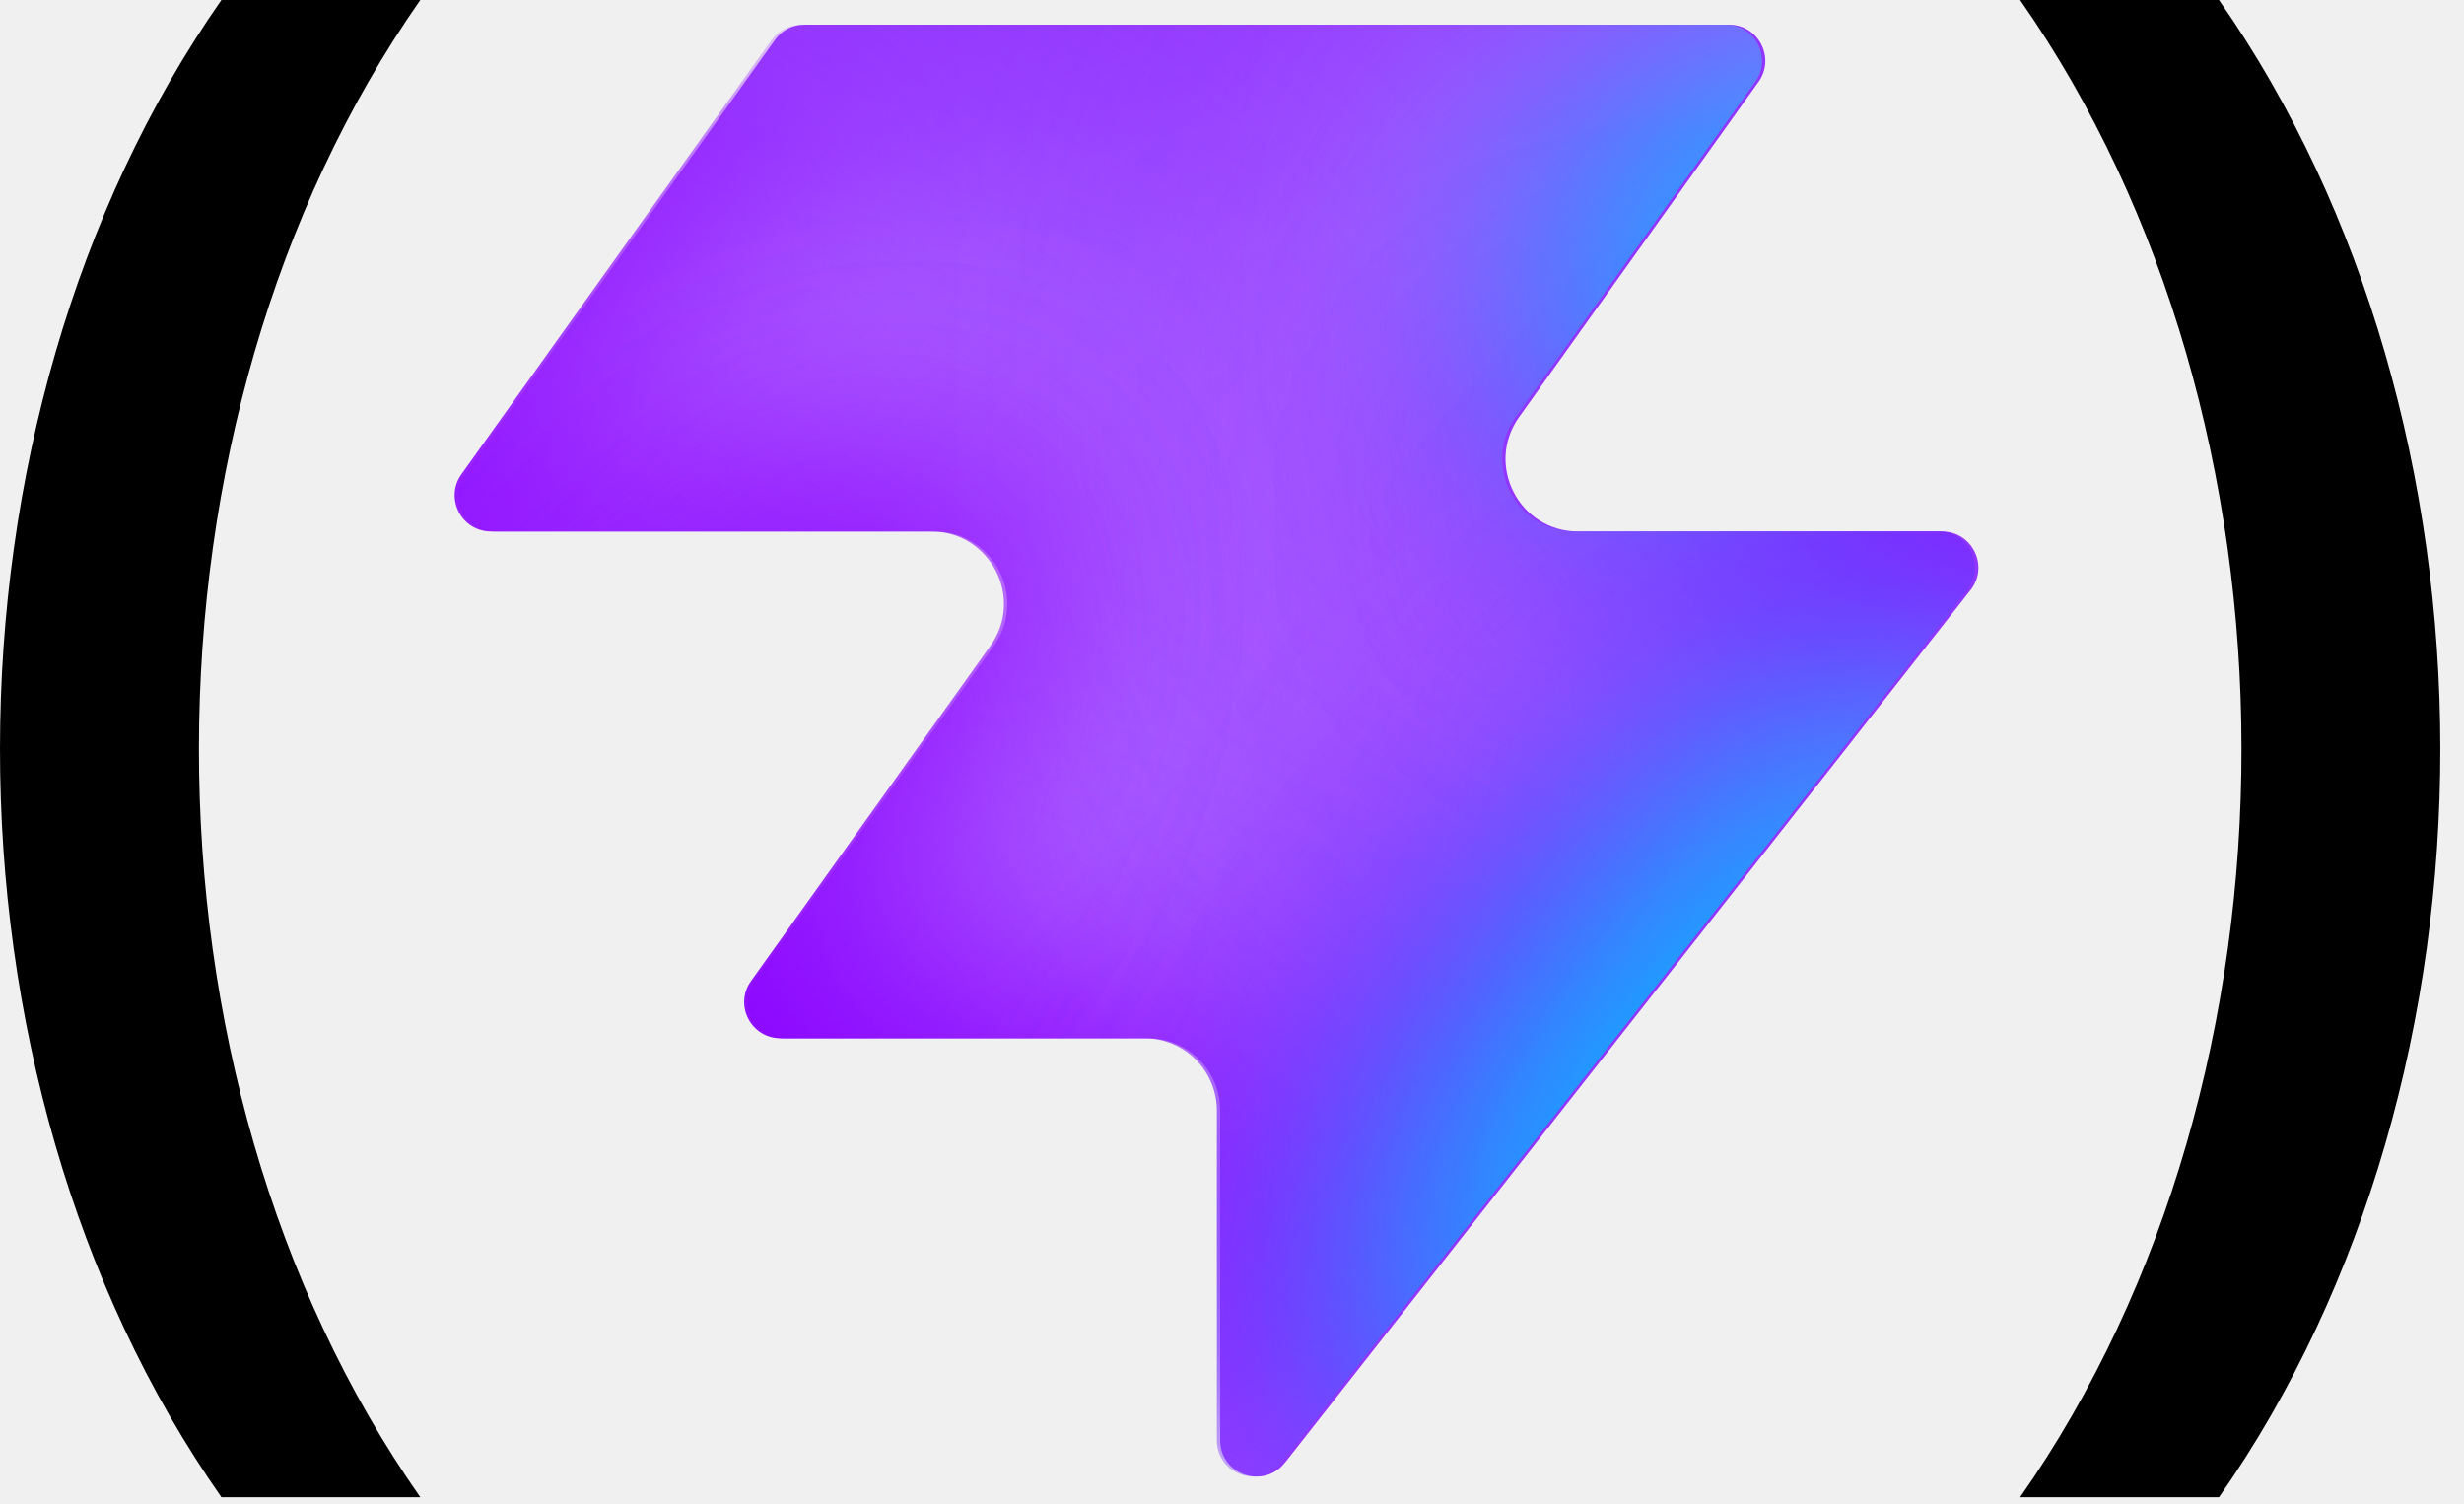
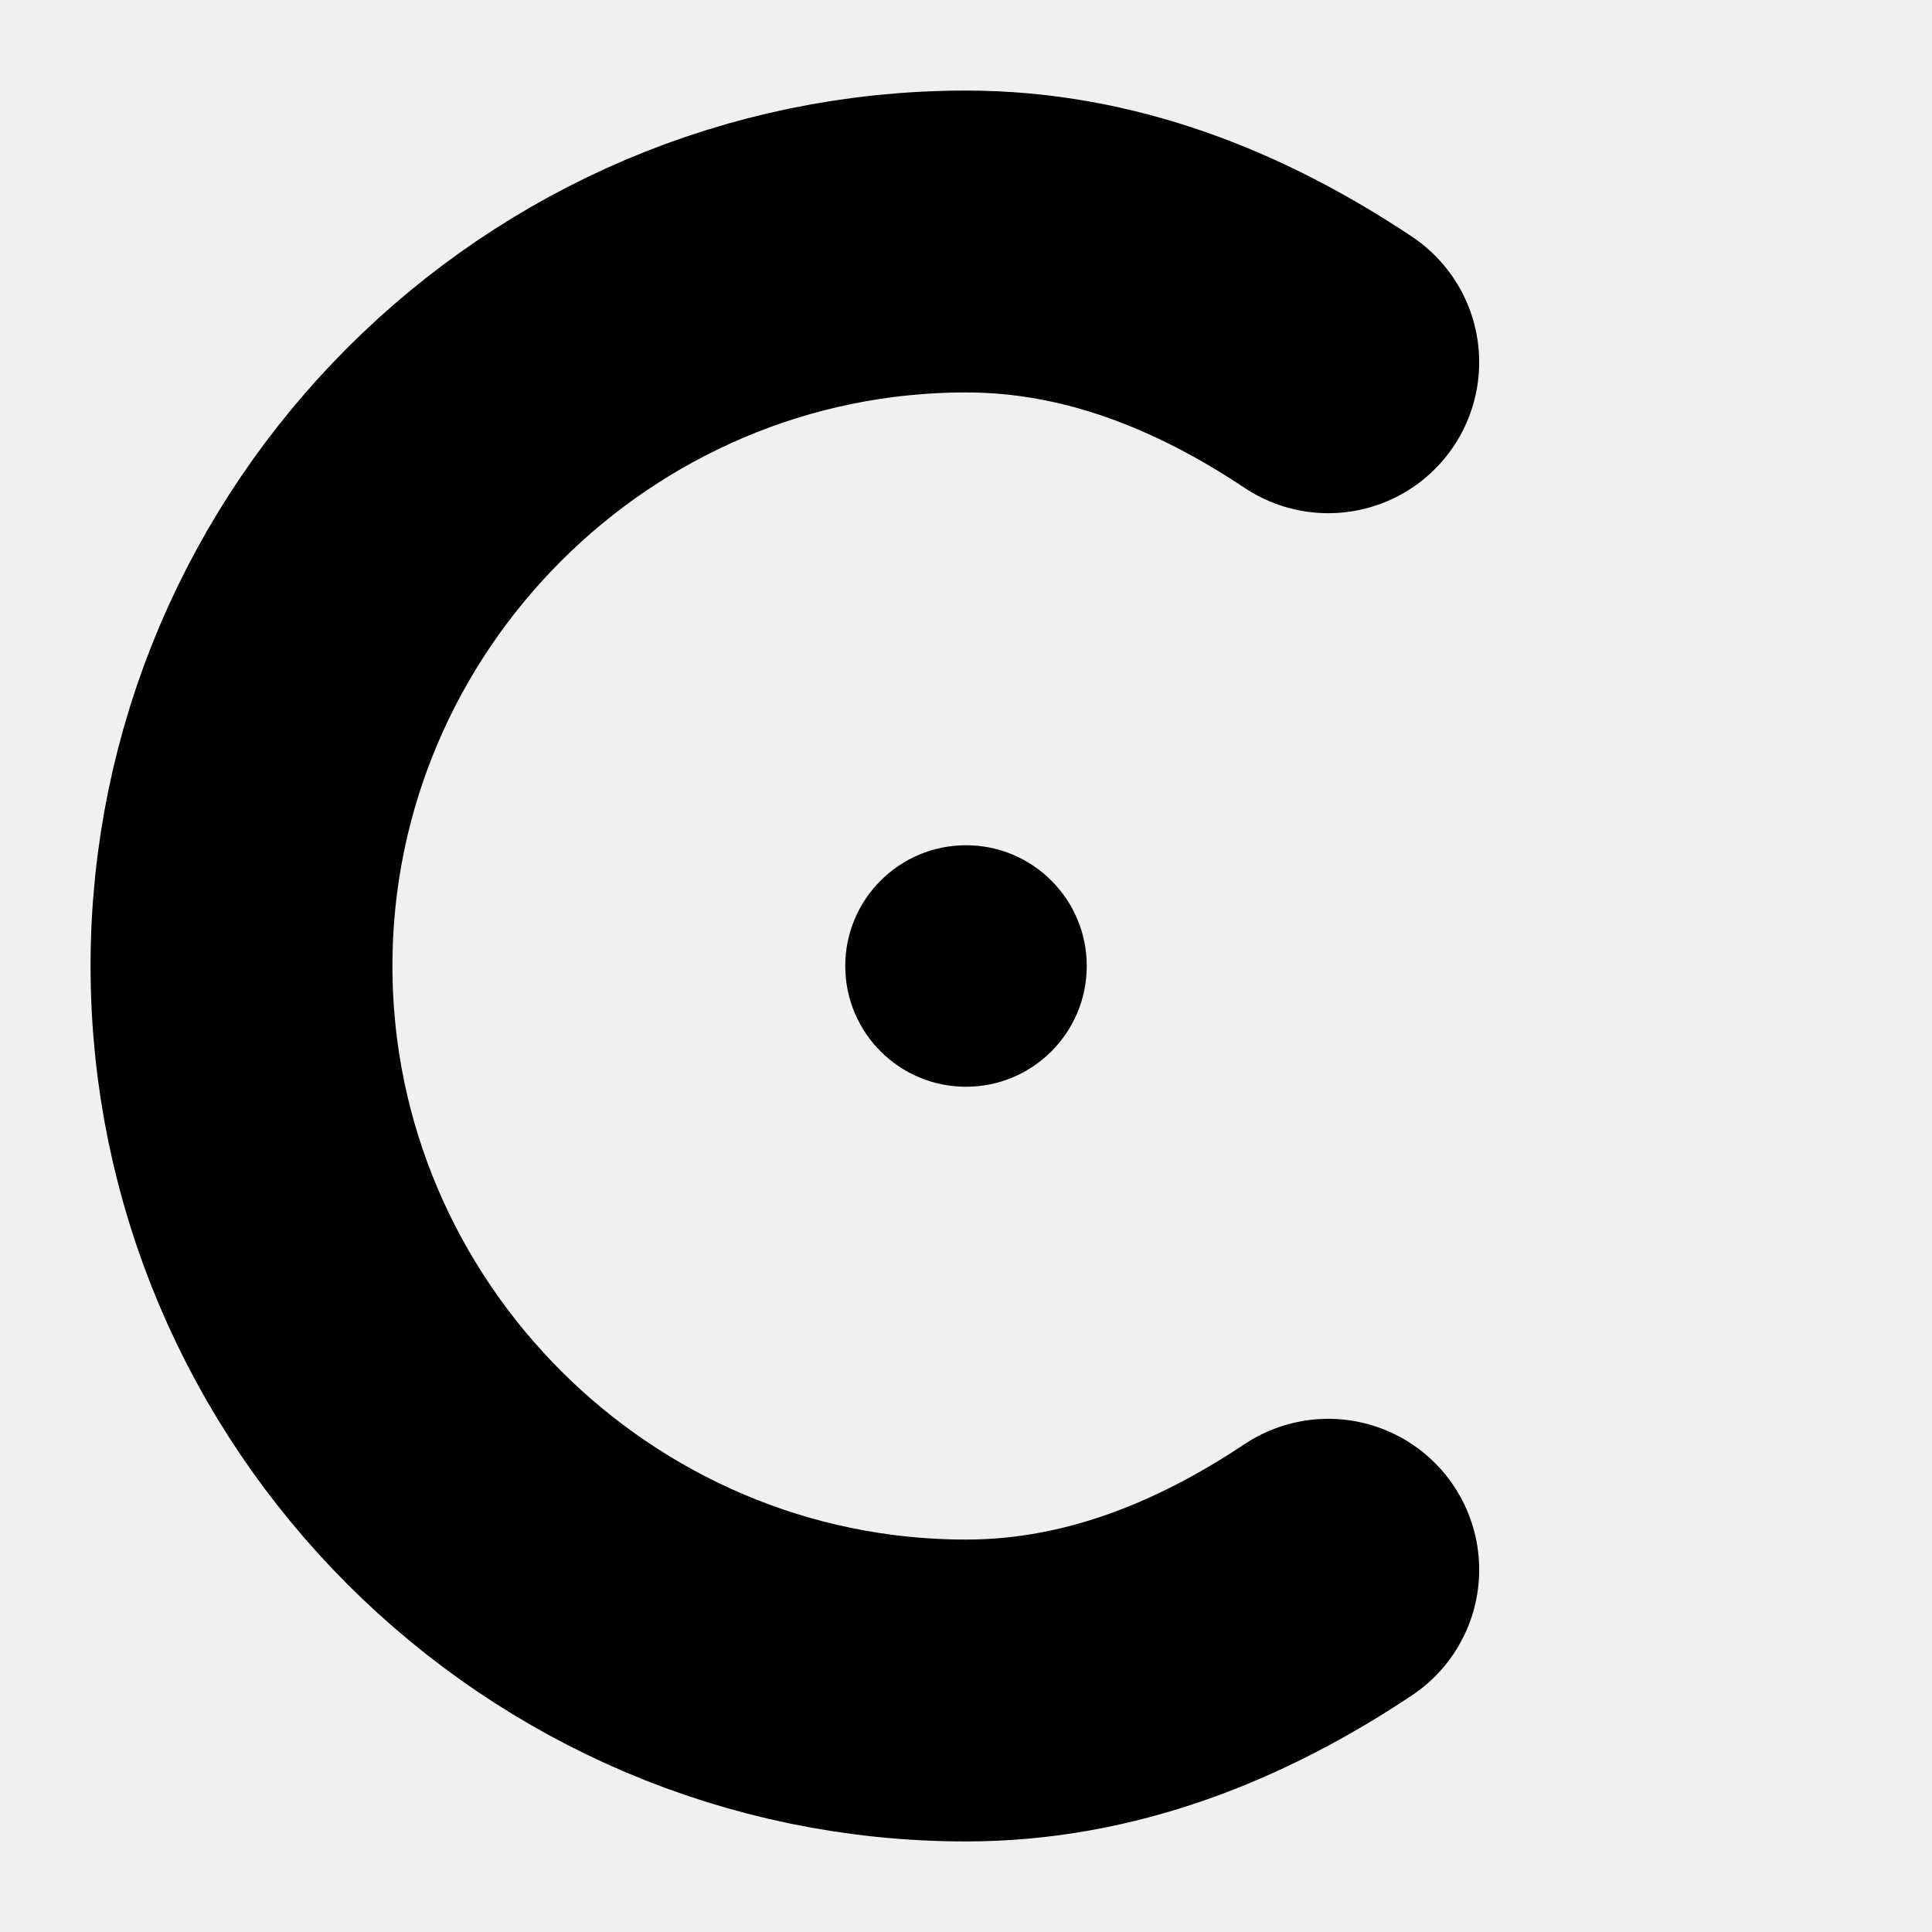
- <svg xmlns="http://www.w3.org/2000/svg" width="77" height="47" fill="none" aria-labelledby="vite-logo-title" viewBox="0 0 77 47">
-   <style>.parenthesis{fill:#000}@media (prefers-color-scheme:dark){.parenthesis{fill:#fff}}</style>
-   <path fill="#9135ff" d="M40.151 45.71c-.663.844-2.02.374-2.02-.699V34.708a2.26 2.26 0 0 0-2.262-2.262H24.493c-.92 0-1.457-1.04-.92-1.788l7.479-10.471c1.07-1.498 0-3.578-1.842-3.578H15.443c-.92 0-1.456-1.04-.92-1.788l9.696-13.576c.213-.297.556-.474.92-.474h28.894c.92 0 1.456 1.04.92 1.788l-7.48 10.472c-1.07 1.497 0 3.578 1.842 3.578h11.376c.944 0 1.474 1.087.89 1.83L40.153 45.712z" />
-   <mask id="a" width="48" height="47" x="14" y="0" maskUnits="userSpaceOnUse" style="mask-type:alpha">
-     <path fill="#000" d="M40.047 45.71c-.663.843-2.02.374-2.02-.699V34.708a2.26 2.26 0 0 0-2.262-2.262H24.389c-.92 0-1.457-1.04-.92-1.788l7.479-10.472c1.07-1.497 0-3.578-1.842-3.578H15.34c-.92 0-1.456-1.04-.92-1.788l9.696-13.575c.213-.297.556-.474.92-.474H53.93c.92 0 1.456 1.04.92 1.788L47.37 13.03c-1.07 1.498 0 3.578 1.842 3.578h11.376c.944 0 1.474 1.088.89 1.831L40.049 45.712z" />
-   </mask>
-   <g mask="url(#a)">
-     <g filter="url(#b)">
-       <ellipse cx="5.508" cy="14.704" fill="#eee6ff" rx="5.508" ry="14.704" transform="rotate(269.814 20.96 11.29)scale(-1 1)" />
-     </g>
-     <g filter="url(#c)">
-       <ellipse cx="10.399" cy="29.851" fill="#eee6ff" rx="10.399" ry="29.851" transform="rotate(89.814 -16.902 -8.275)scale(1 -1)" />
-     </g>
-     <g filter="url(#d)">
-       <ellipse cx="5.508" cy="30.487" fill="#8900ff" rx="5.508" ry="30.487" transform="rotate(89.814 -19.197 -7.127)scale(1 -1)" />
-     </g>
-     <g filter="url(#e)">
-       <ellipse cx="5.508" cy="30.599" fill="#8900ff" rx="5.508" ry="30.599" transform="rotate(89.814 -25.928 4.177)scale(1 -1)" />
-     </g>
-     <g filter="url(#f)">
-       <ellipse cx="5.508" cy="30.599" fill="#8900ff" rx="5.508" ry="30.599" transform="rotate(89.814 -25.738 5.52)scale(1 -1)" />
-     </g>
-     <g filter="url(#g)">
-       <ellipse cx="14.072" cy="22.078" fill="#eee6ff" rx="14.072" ry="22.078" transform="rotate(93.35 31.245 55.578)scale(-1 1)" />
-     </g>
-     <g filter="url(#h)">
-       <ellipse cx="3.47" cy="21.501" fill="#8900ff" rx="3.47" ry="21.501" transform="rotate(89.009 35.419 55.202)scale(-1 1)" />
-     </g>
-     <g filter="url(#i)">
-       <ellipse cx="3.47" cy="21.501" fill="#8900ff" rx="3.47" ry="21.501" transform="rotate(89.009 35.419 55.202)scale(-1 1)" />
-     </g>
-     <g filter="url(#j)">
-       <ellipse cx="14.592" cy="9.743" fill="#8900ff" rx="4.407" ry="29.108" transform="rotate(39.51 14.592 9.743)" />
-     </g>
-     <g filter="url(#k)">
-       <ellipse cx="61.728" cy="-5.321" fill="#8900ff" rx="4.407" ry="29.108" transform="rotate(37.892 61.728 -5.32)" />
-     </g>
-     <g filter="url(#l)">
-       <ellipse cx="55.618" cy="7.104" fill="#00c2ff" rx="5.971" ry="9.665" transform="rotate(37.892 55.618 7.104)" />
-     </g>
-     <g filter="url(#m)">
-       <ellipse cx="12.326" cy="39.103" fill="#8900ff" rx="4.407" ry="29.108" transform="rotate(37.892 12.326 39.103)" />
-     </g>
-     <g filter="url(#n)">
-       <ellipse cx="12.326" cy="39.103" fill="#8900ff" rx="4.407" ry="29.108" transform="rotate(37.892 12.326 39.103)" />
-     </g>
-     <g filter="url(#o)">
-       <ellipse cx="49.857" cy="30.678" fill="#8900ff" rx="4.407" ry="29.108" transform="rotate(37.892 49.857 30.678)" />
-     </g>
-     <g filter="url(#p)">
-       <ellipse cx="52.623" cy="33.171" fill="#00c2ff" rx="5.971" ry="15.297" transform="rotate(37.892 52.623 33.17)" />
-     </g>
-   </g>
-   <path d="M6.919 0c-9.198 13.166-9.252 33.575 0 46.789h6.215c-9.25-13.214-9.196-33.623 0-46.789zm62.424 0h-6.215c9.198 13.166 9.252 33.575 0 46.789h6.215c9.25-13.214 9.196-33.623 0-46.789" class="parenthesis" />
-   <defs>
-     <filter id="b" width="60.045" height="41.654" x="-5.564" y="16.92" color-interpolation-filters="sRGB" filterUnits="userSpaceOnUse">
-       <feFlood flood-opacity="0" result="BackgroundImageFix" />
-       <feBlend in="SourceGraphic" in2="BackgroundImageFix" result="shape" />
-       <feGaussianBlur result="effect1_foregroundBlur_2002_17286" stdDeviation="7.659" />
-     </filter>
-     <filter id="c" width="90.34" height="51.437" x="-40.407" y="-6.762" color-interpolation-filters="sRGB" filterUnits="userSpaceOnUse">
-       <feFlood flood-opacity="0" result="BackgroundImageFix" />
-       <feBlend in="SourceGraphic" in2="BackgroundImageFix" result="shape" />
-       <feGaussianBlur result="effect1_foregroundBlur_2002_17286" stdDeviation="7.659" />
-     </filter>
-     <filter id="d" width="79.355" height="29.4" x="-35.435" y="2.801" color-interpolation-filters="sRGB" filterUnits="userSpaceOnUse">
-       <feFlood flood-opacity="0" result="BackgroundImageFix" />
-       <feBlend in="SourceGraphic" in2="BackgroundImageFix" result="shape" />
-       <feGaussianBlur result="effect1_foregroundBlur_2002_17286" stdDeviation="4.596" />
-     </filter>
-     <filter id="e" width="79.579" height="29.4" x="-30.84" y="20.8" color-interpolation-filters="sRGB" filterUnits="userSpaceOnUse">
-       <feFlood flood-opacity="0" result="BackgroundImageFix" />
-       <feBlend in="SourceGraphic" in2="BackgroundImageFix" result="shape" />
-       <feGaussianBlur result="effect1_foregroundBlur_2002_17286" stdDeviation="4.596" />
-     </filter>
-     <filter id="f" width="79.579" height="29.4" x="-29.307" y="21.949" color-interpolation-filters="sRGB" filterUnits="userSpaceOnUse">
-       <feFlood flood-opacity="0" result="BackgroundImageFix" />
-       <feBlend in="SourceGraphic" in2="BackgroundImageFix" result="shape" />
-       <feGaussianBlur result="effect1_foregroundBlur_2002_17286" stdDeviation="4.596" />
-     </filter>
-     <filter id="g" width="74.749" height="58.852" x="29.961" y="-17.13" color-interpolation-filters="sRGB" filterUnits="userSpaceOnUse">
-       <feFlood flood-opacity="0" result="BackgroundImageFix" />
-       <feBlend in="SourceGraphic" in2="BackgroundImageFix" result="shape" />
-       <feGaussianBlur result="effect1_foregroundBlur_2002_17286" stdDeviation="7.659" />
-     </filter>
-     <filter id="h" width="61.377" height="25.362" x="37.754" y="3.055" color-interpolation-filters="sRGB" filterUnits="userSpaceOnUse">
-       <feFlood flood-opacity="0" result="BackgroundImageFix" />
-       <feBlend in="SourceGraphic" in2="BackgroundImageFix" result="shape" />
-       <feGaussianBlur result="effect1_foregroundBlur_2002_17286" stdDeviation="4.596" />
-     </filter>
-     <filter id="i" width="61.377" height="25.362" x="37.754" y="3.055" color-interpolation-filters="sRGB" filterUnits="userSpaceOnUse">
-       <feFlood flood-opacity="0" result="BackgroundImageFix" />
-       <feBlend in="SourceGraphic" in2="BackgroundImageFix" result="shape" />
-       <feGaussianBlur result="effect1_foregroundBlur_2002_17286" stdDeviation="4.596" />
-     </filter>
-     <filter id="j" width="56.045" height="63.649" x="-13.43" y="-22.082" color-interpolation-filters="sRGB" filterUnits="userSpaceOnUse">
-       <feFlood flood-opacity="0" result="BackgroundImageFix" />
-       <feBlend in="SourceGraphic" in2="BackgroundImageFix" result="shape" />
-       <feGaussianBlur result="effect1_foregroundBlur_2002_17286" stdDeviation="4.596" />
-     </filter>
-     <filter id="k" width="54.814" height="64.646" x="34.321" y="-37.644" color-interpolation-filters="sRGB" filterUnits="userSpaceOnUse">
-       <feFlood flood-opacity="0" result="BackgroundImageFix" />
-       <feBlend in="SourceGraphic" in2="BackgroundImageFix" result="shape" />
-       <feGaussianBlur result="effect1_foregroundBlur_2002_17286" stdDeviation="4.596" />
-     </filter>
-     <filter id="l" width="33.541" height="35.313" x="38.847" y="-10.552" color-interpolation-filters="sRGB" filterUnits="userSpaceOnUse">
-       <feFlood flood-opacity="0" result="BackgroundImageFix" />
-       <feBlend in="SourceGraphic" in2="BackgroundImageFix" result="shape" />
-       <feGaussianBlur result="effect1_foregroundBlur_2002_17286" stdDeviation="4.596" />
-     </filter>
-     <filter id="m" width="54.814" height="64.646" x="-15.081" y="6.78" color-interpolation-filters="sRGB" filterUnits="userSpaceOnUse">
-       <feFlood flood-opacity="0" result="BackgroundImageFix" />
-       <feBlend in="SourceGraphic" in2="BackgroundImageFix" result="shape" />
-       <feGaussianBlur result="effect1_foregroundBlur_2002_17286" stdDeviation="4.596" />
-     </filter>
-     <filter id="n" width="54.814" height="64.646" x="-15.081" y="6.78" color-interpolation-filters="sRGB" filterUnits="userSpaceOnUse">
-       <feFlood flood-opacity="0" result="BackgroundImageFix" />
-       <feBlend in="SourceGraphic" in2="BackgroundImageFix" result="shape" />
-       <feGaussianBlur result="effect1_foregroundBlur_2002_17286" stdDeviation="4.596" />
-     </filter>
-     <filter id="o" width="54.814" height="64.646" x="22.45" y="-1.645" color-interpolation-filters="sRGB" filterUnits="userSpaceOnUse">
-       <feFlood flood-opacity="0" result="BackgroundImageFix" />
-       <feBlend in="SourceGraphic" in2="BackgroundImageFix" result="shape" />
-       <feGaussianBlur result="effect1_foregroundBlur_2002_17286" stdDeviation="4.596" />
-     </filter>
-     <filter id="p" width="39.409" height="43.623" x="32.919" y="11.36" color-interpolation-filters="sRGB" filterUnits="userSpaceOnUse">
-       <feFlood flood-opacity="0" result="BackgroundImageFix" />
-       <feBlend in="SourceGraphic" in2="BackgroundImageFix" result="shape" />
-       <feGaussianBlur result="effect1_foregroundBlur_2002_17286" stdDeviation="4.596" />
-     </filter>
-   </defs>
+ <svg xmlns="http://www.w3.org/2000/svg" width="32" height="32" viewBox="0 0 32 32" fill="none">
+   <path d="M22 6C20.2 4.8 18.2 4 16 4C9.4 4 4 9.4 4 16C4 22.6 9.4 28 16 28C18.2 28 20.2 27.2 22 26" stroke="black" stroke-width="5" stroke-linecap="round" />
+   <circle cx="16" cy="16" r="2" fill="black" />
</svg>
